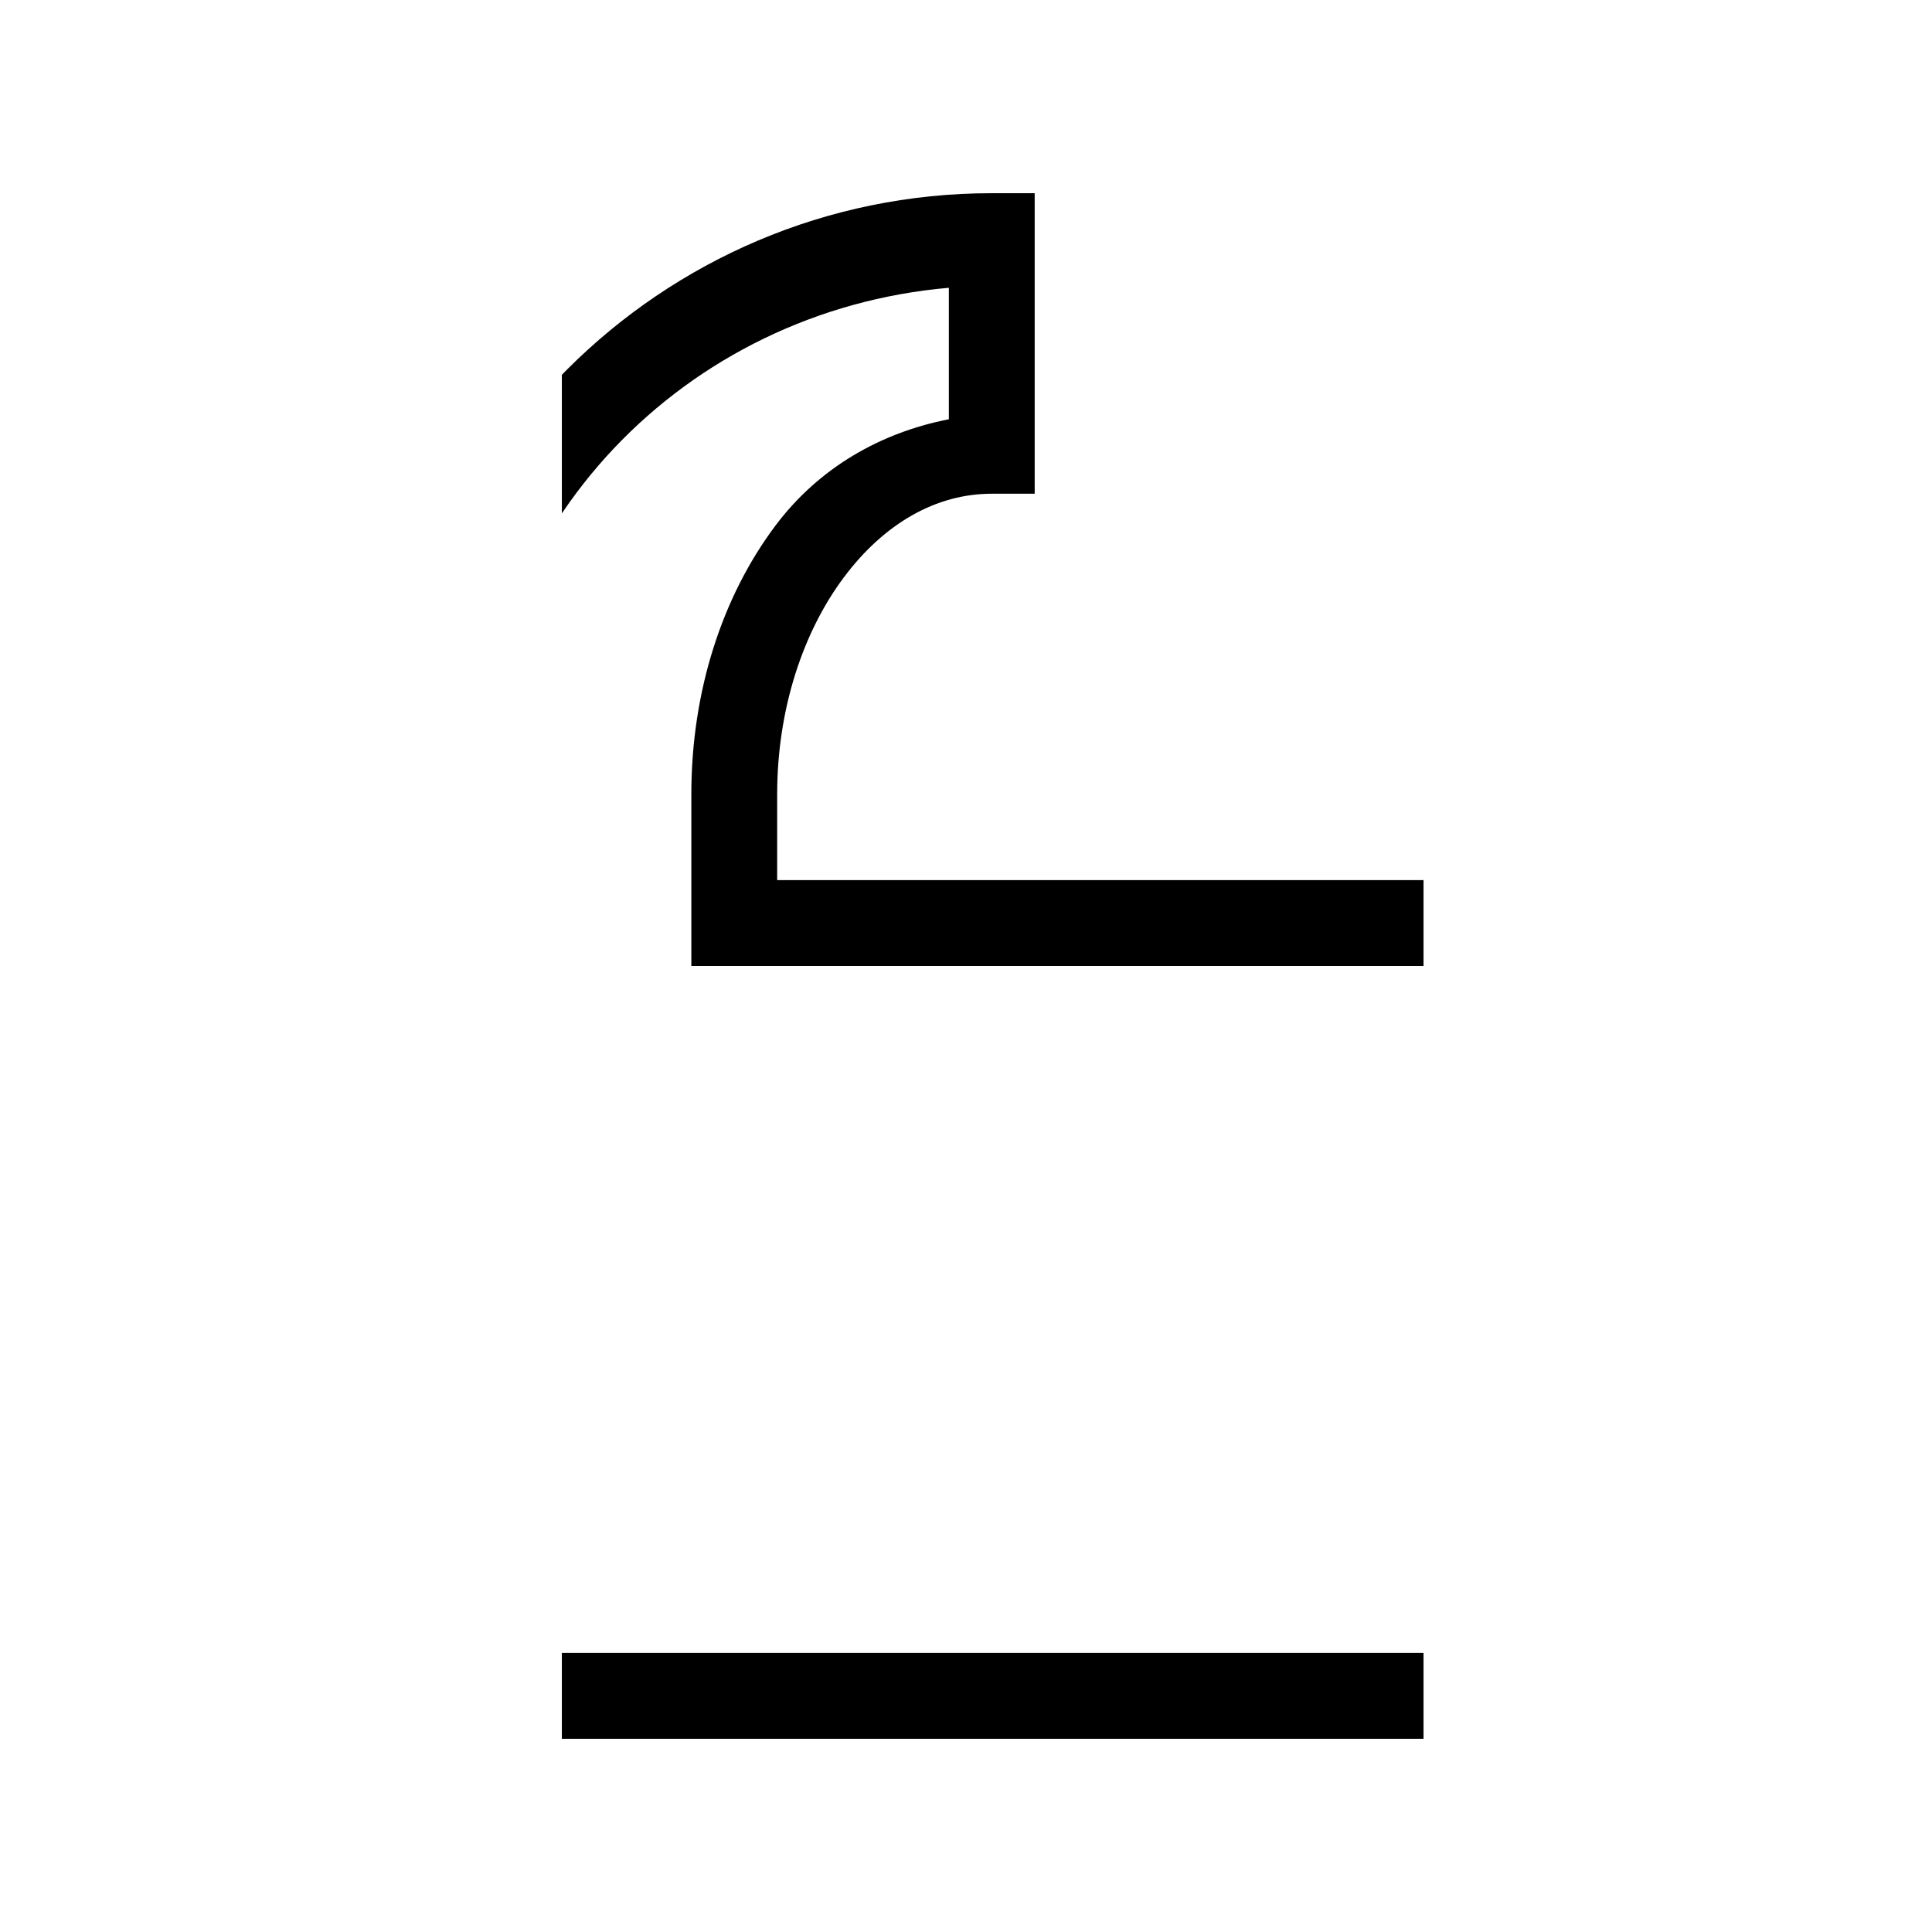
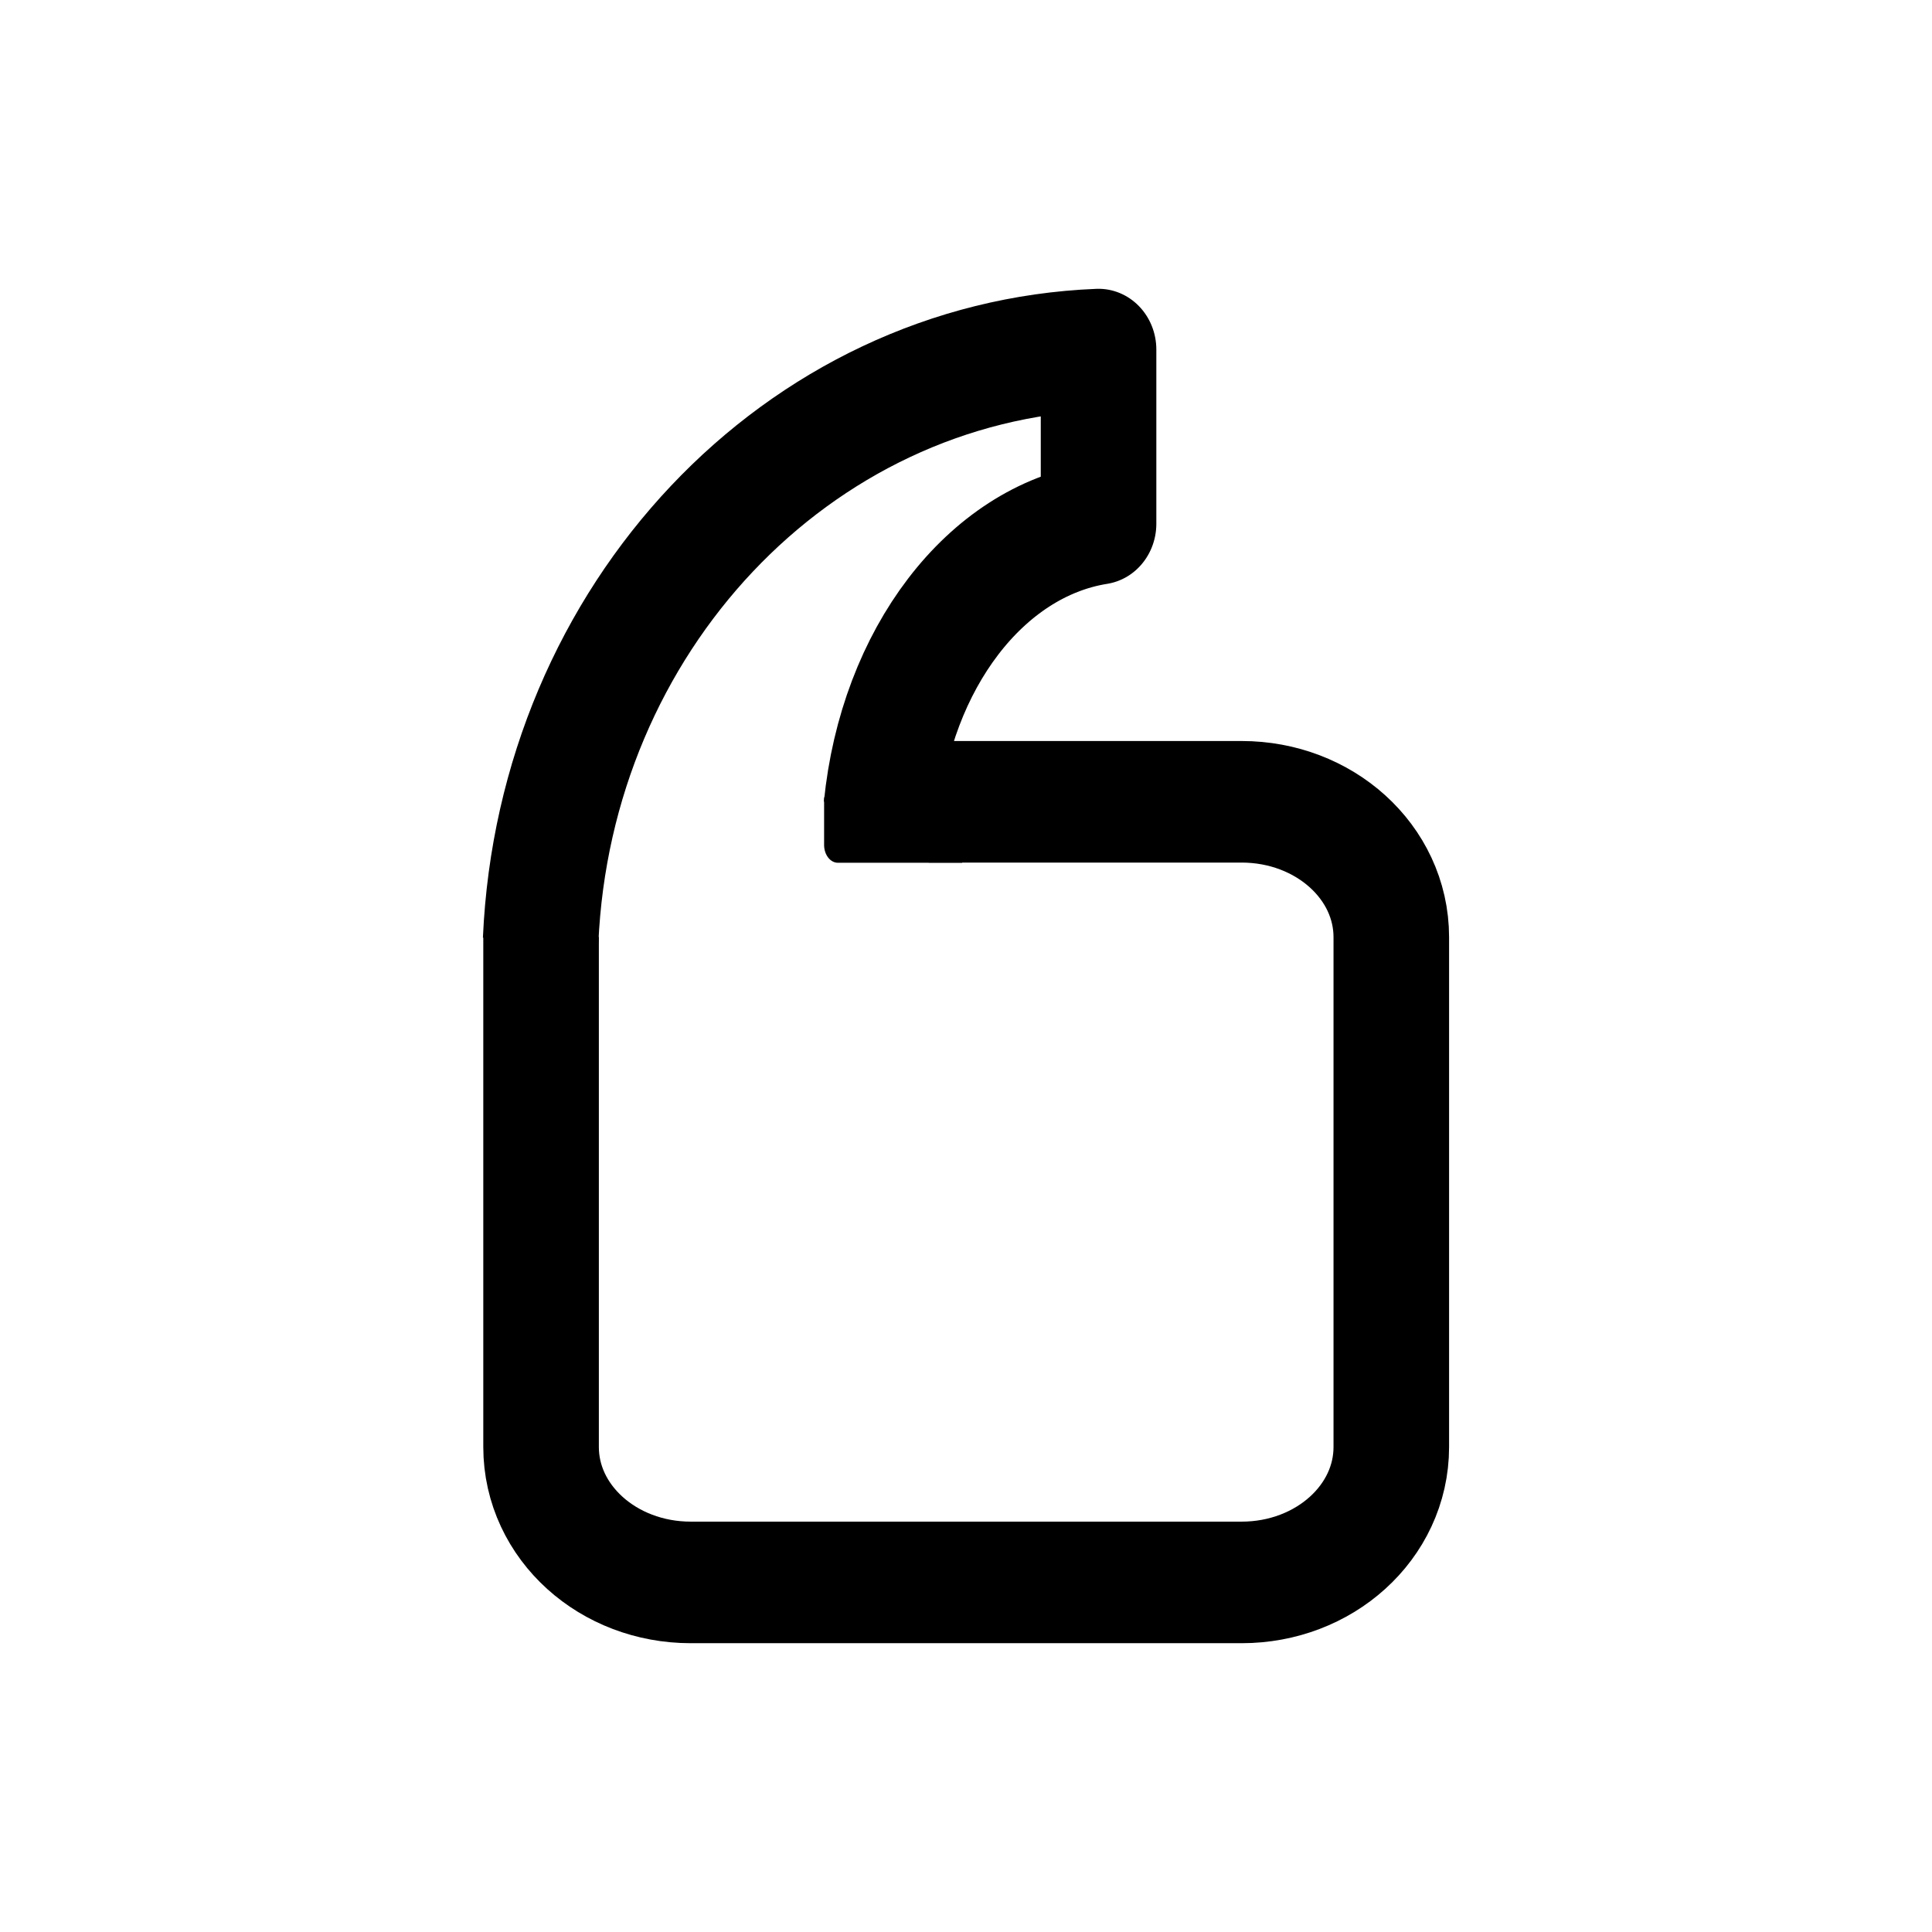
- <svg xmlns="http://www.w3.org/2000/svg" width="500" zoomAndPan="magnify" viewBox="0 0 375 375" height="500" preserveAspectRatio="xMidYMid meet" version="1.2">
-   <defs>
+ <svg xmlns="http://www.w3.org/2000/svg" width="500" zoomAndPan="magnify" viewBox="0 0 375 375" height="500" preserveAspectRatio="xMidYMid meet" version="1.2" id="svg2">
+   <defs id="defs1">
    <clipPath id="86a7e30c11">
-       <path d="M 109.055 37.5 L 276.305 37.5 L 276.305 337.5 L 109.055 337.5 Z M 109.055 37.5 " />
+       <path d="M 104.055 37.5 L 271.305 37.5 L 271.305 337.5 L 104.055 337.5 Z M 104.055 37.5 " id="path1" />
    </clipPath>
  </defs>
-   <g id="34b64b7c6a">
-     <g clip-rule="nonzero" clip-path="url(#86a7e30c11)">
-       <path style=" stroke:none;fill-rule:nonzero;fill:#000000;fill-opacity:1;" d="M 192.5 37.5 C 128.199 37.5 75.875 89.844 75.875 154.168 L 75.875 337.5 L 309.125 337.5 L 309.125 170.832 L 150.848 170.832 L 150.848 154.168 C 150.848 137.434 155.988 122.461 163.832 112.012 C 171.641 101.594 181.695 95.832 192.5 95.832 L 200.832 95.832 L 200.832 37.5 Z M 184.172 55.859 L 184.172 81.379 C 170.957 83.953 158.918 90.789 150.492 102.051 C 140.238 115.723 134.188 134.082 134.188 154.168 L 134.188 187.5 L 292.438 187.5 L 292.438 320.832 L 92.535 320.832 L 92.535 154.168 C 92.535 101.789 132.984 60.285 184.172 55.859 Z " />
-     </g>
+   <g id="g1" transform="matrix(0.9969622,0,0,1.048688,0.6056151,-8.024757)">
+     <path id="path6" style="fill:none;fill-rule:evenodd;stroke:#000000;stroke-width:22.5;stroke-dasharray:none;stop-color:#000000" d="m 180.183,156.054 h 60.934 c 16.149,0 29.149,11.179 29.149,25.066 v 94.353 c 0,13.886 -13.001,25.066 -29.149,25.066 H 133.883 c -16.149,0 -29.149,-11.179 -29.149,-25.066 V 181.12 c 0,-0.059 2.3e-4,-0.117 7e-4,-0.176" />
+     <path id="path3" style="fill:none;fill-opacity:1;stroke:#000000;stroke-width:22.5;stroke-linejoin:round;stroke-dasharray:none;stroke-opacity:1;paint-order:fill markers stroke" d="m 170.99,157.189 c 2.878,-27.611 20.281,-49.261 42.281,-52.6 V 72.355 C 154.611,74.581 107.403,122.109 104.649,181.715" />
+     <path style="font-variation-settings:normal;fill:#000000;fill-opacity:1;fill-rule:evenodd;stroke-width:26.333;stroke-linecap:butt;stroke-linejoin:miter;stroke-miterlimit:4;stroke-dasharray:none;stroke-dashoffset:0;stroke-opacity:1;stop-color:#000000" id="rect8" width="25.008" height="9.634" x="158.195" y="147.886" ry="0" transform="matrix(1.075064,0,0,1.322256,-10.23284,-40.9418)" d="m 158.908,147.886 h 24.296 v 9.634 h -22.509 a 2.499,2.499 45 0 1 -2.499,-2.499 v -6.421 a 0.713,0.713 135 0 1 0.713,-0.713 z" />
  </g>
</svg>
